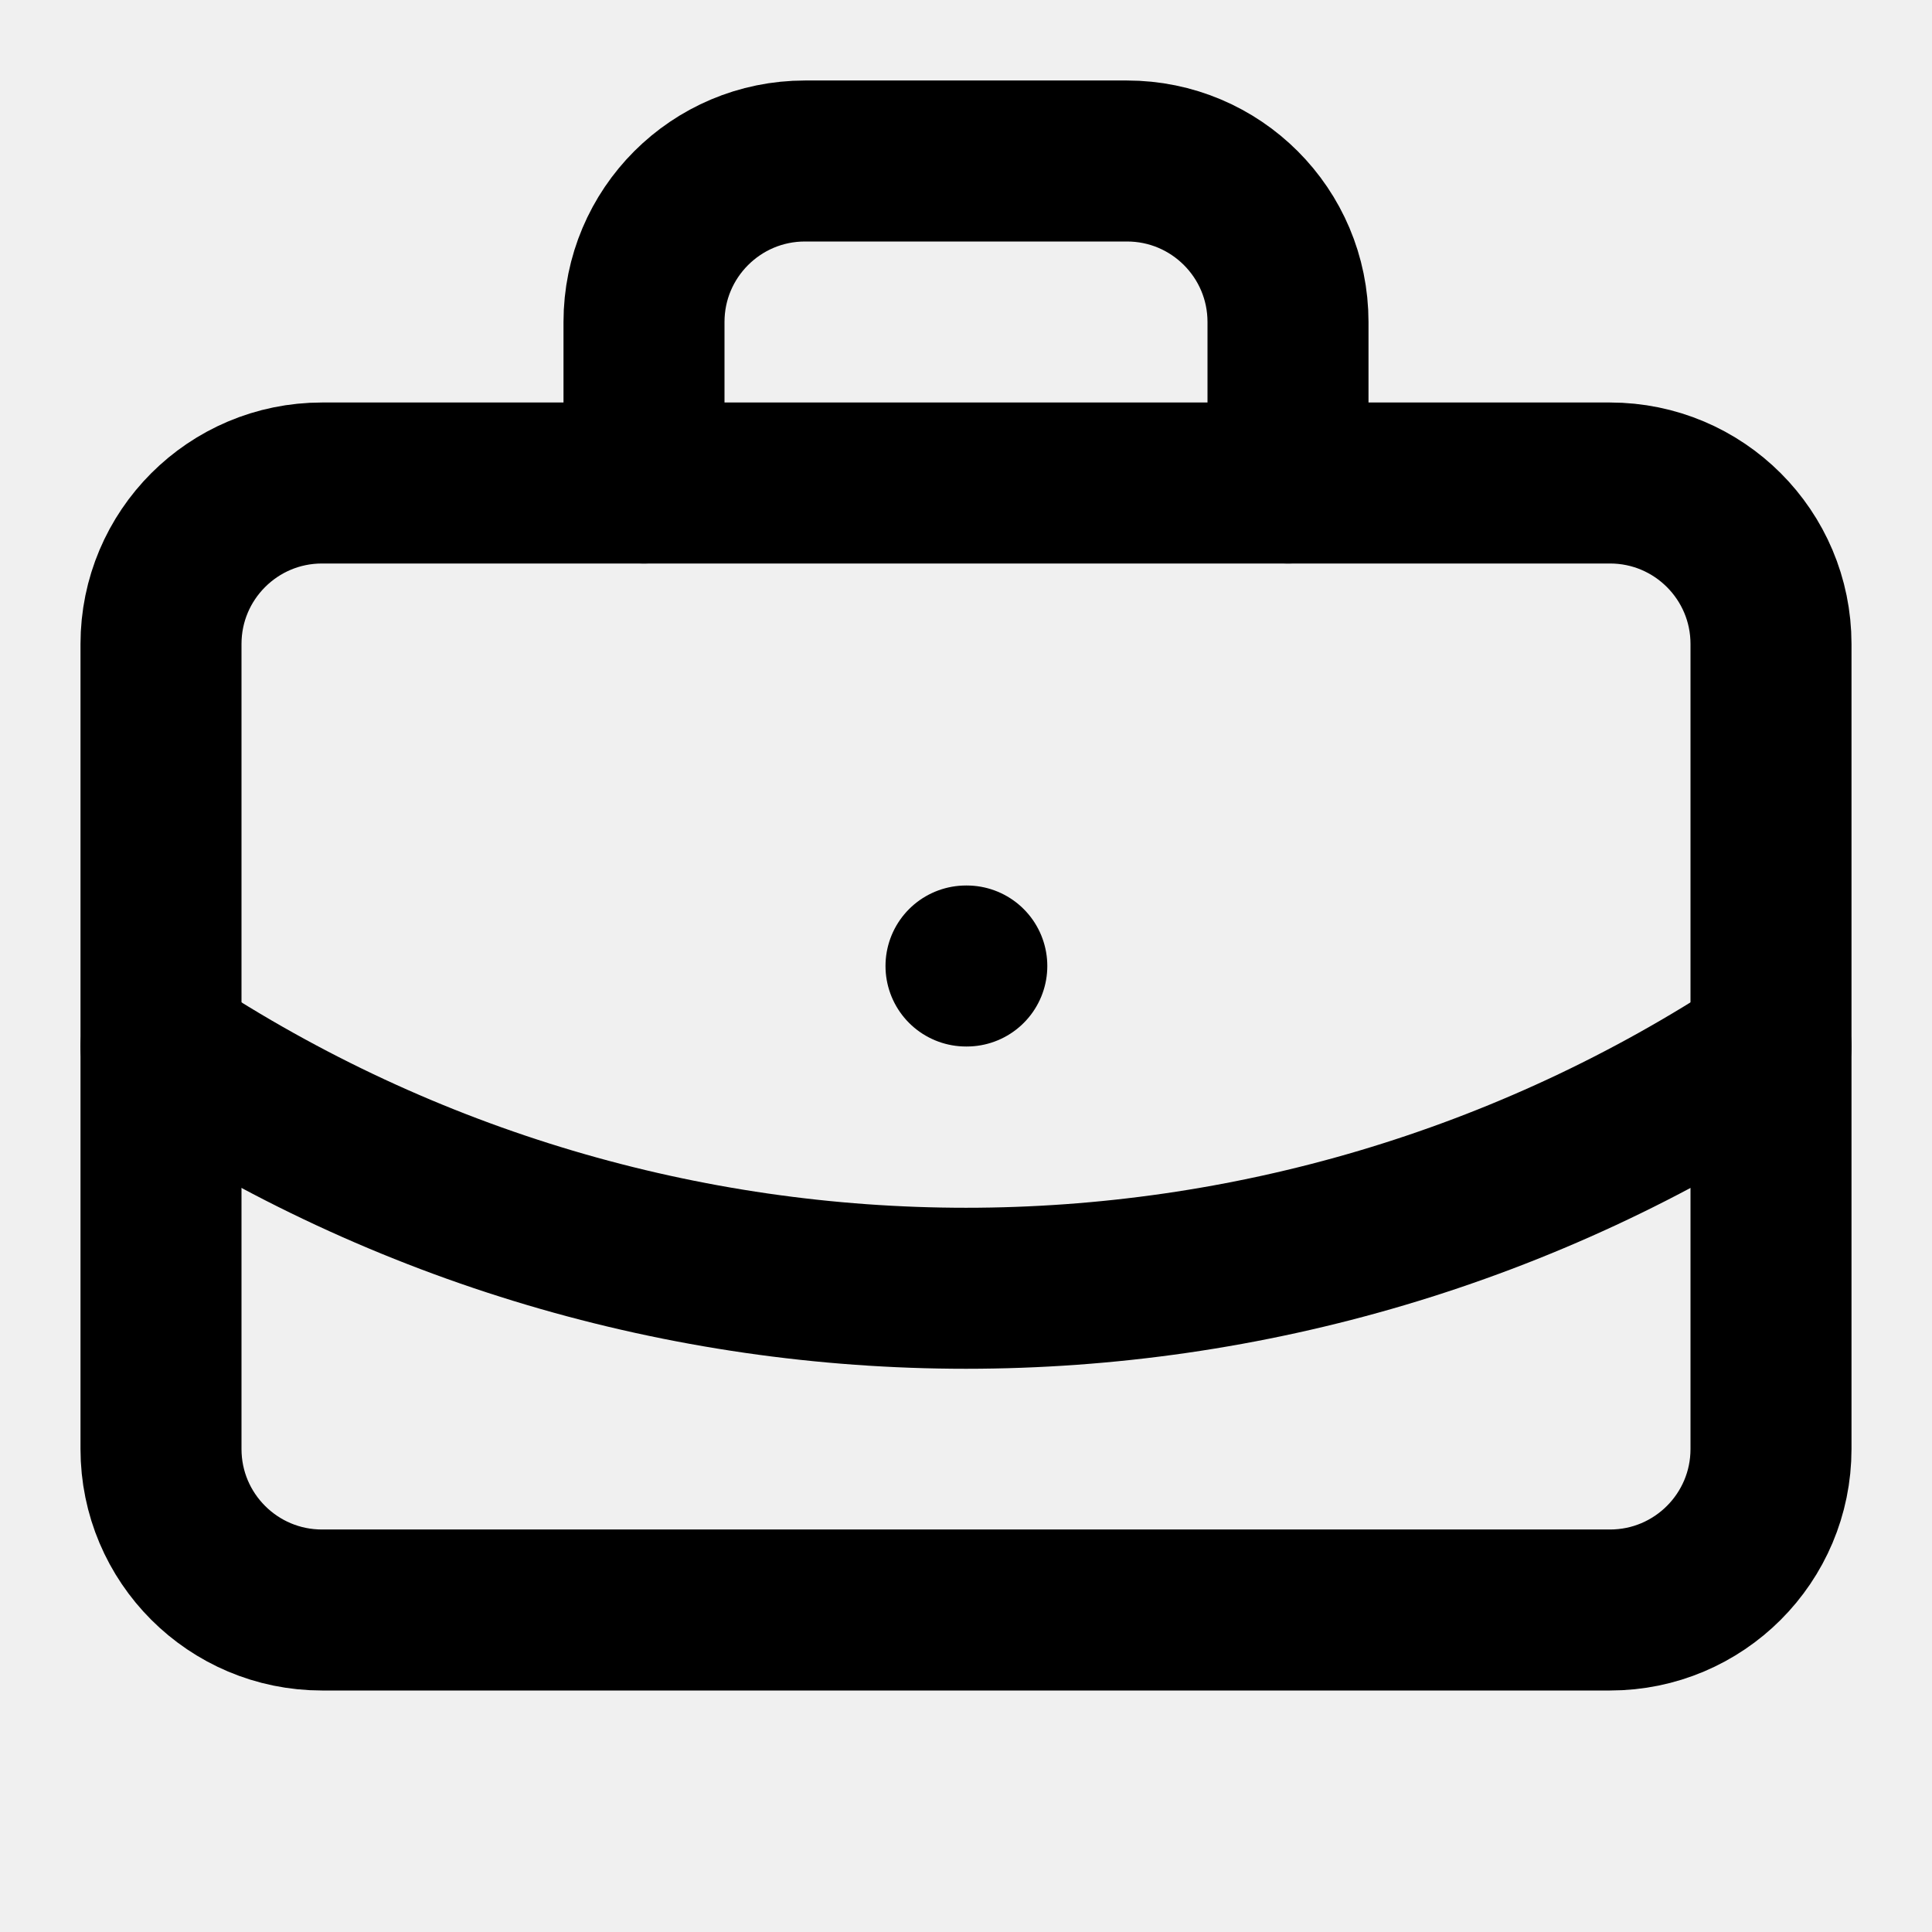
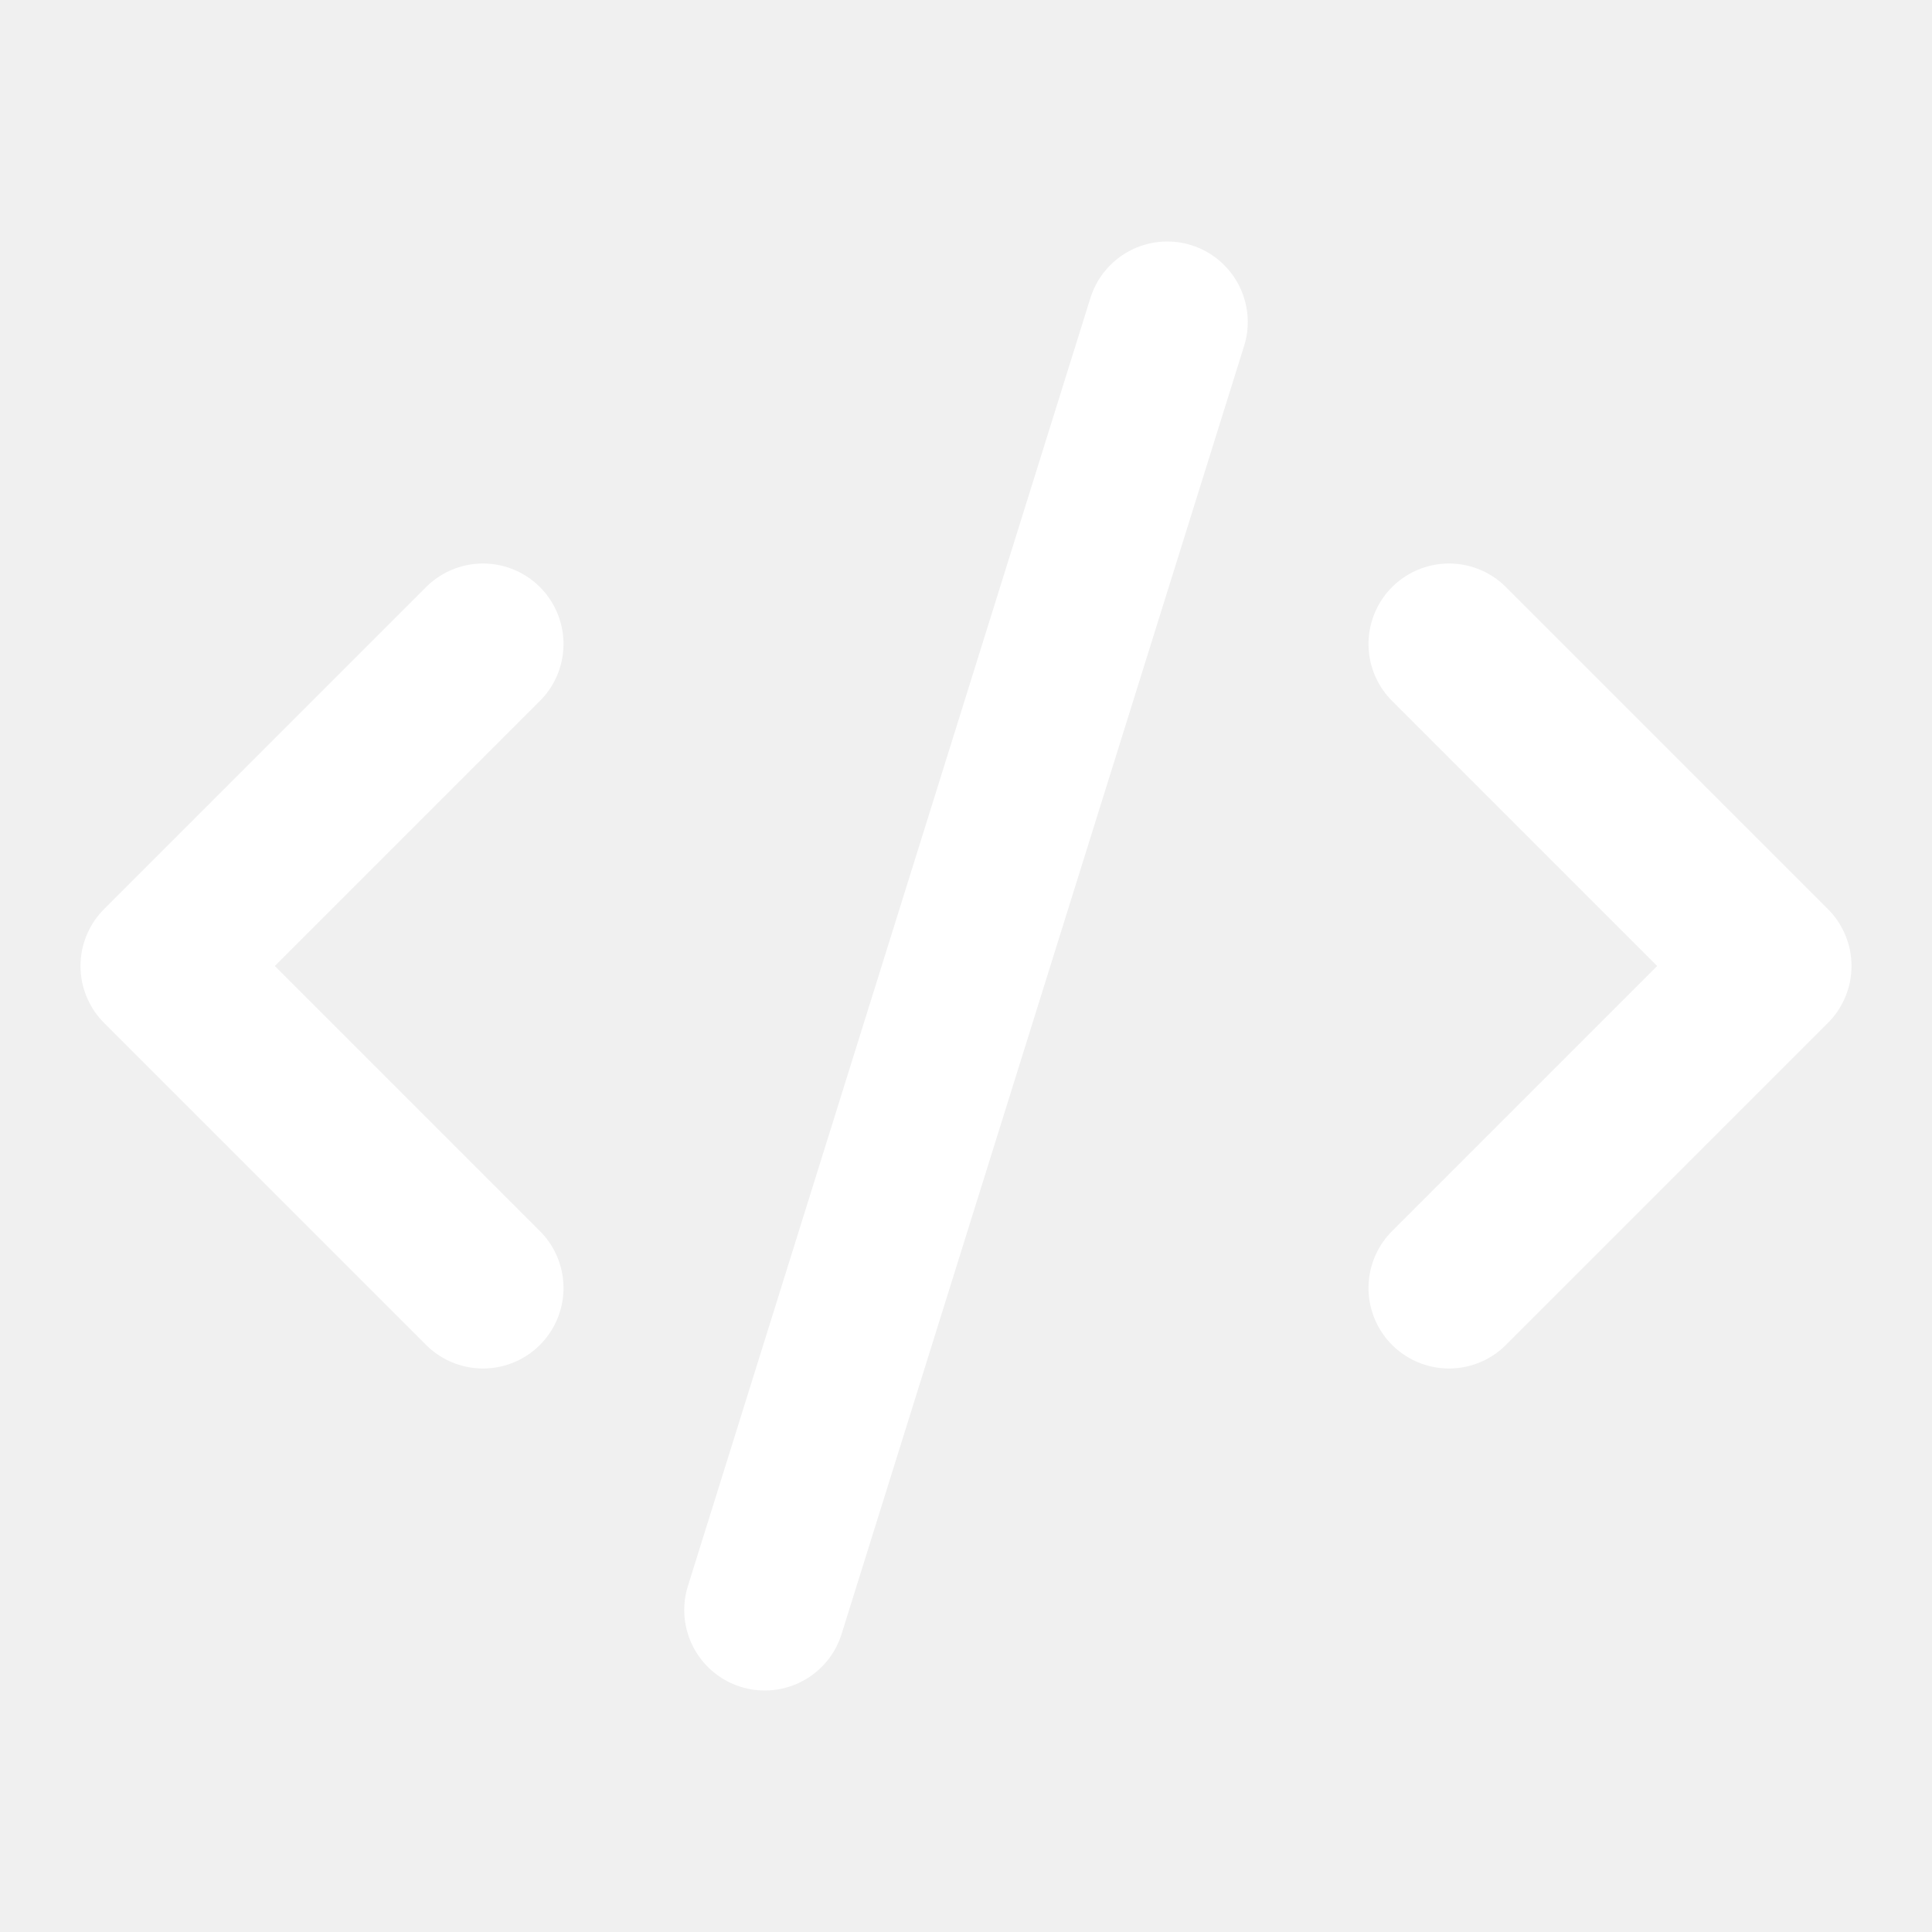
- <svg xmlns="http://www.w3.org/2000/svg" width="24" height="24" viewBox="0 0 24 24" fill="none" stroke="currentColor" stroke-width="2" stroke-linecap="round" stroke-linejoin="round" class="lucide lucide-briefcase-business-icon lucide-briefcase-business">
-   <path d="M12 12h.01" />
-   <path d="M16 6V4a2 2 0 0 0-2-2h-4a2 2 0 0 0-2 2v2" />
-   <path d="M22 13a18.15 18.15 0 0 1-20 0" />
-   <rect width="20" height="14" x="2" y="6" rx="2" />
+ <svg xmlns="http://www.w3.org/2000/svg" width="24" height="24" viewBox="0 0 24 24" fill="none" stroke="white" stroke-width="2" stroke-linecap="round" stroke-linejoin="round" class="lucide lucide-code-xml-icon lucide-code-xml">
+   <path d="m18 16 4-4-4-4" />
+   <path d="m6 8-4 4 4 4" />
+   <path d="m14.5 4-5 16" />
</svg>
